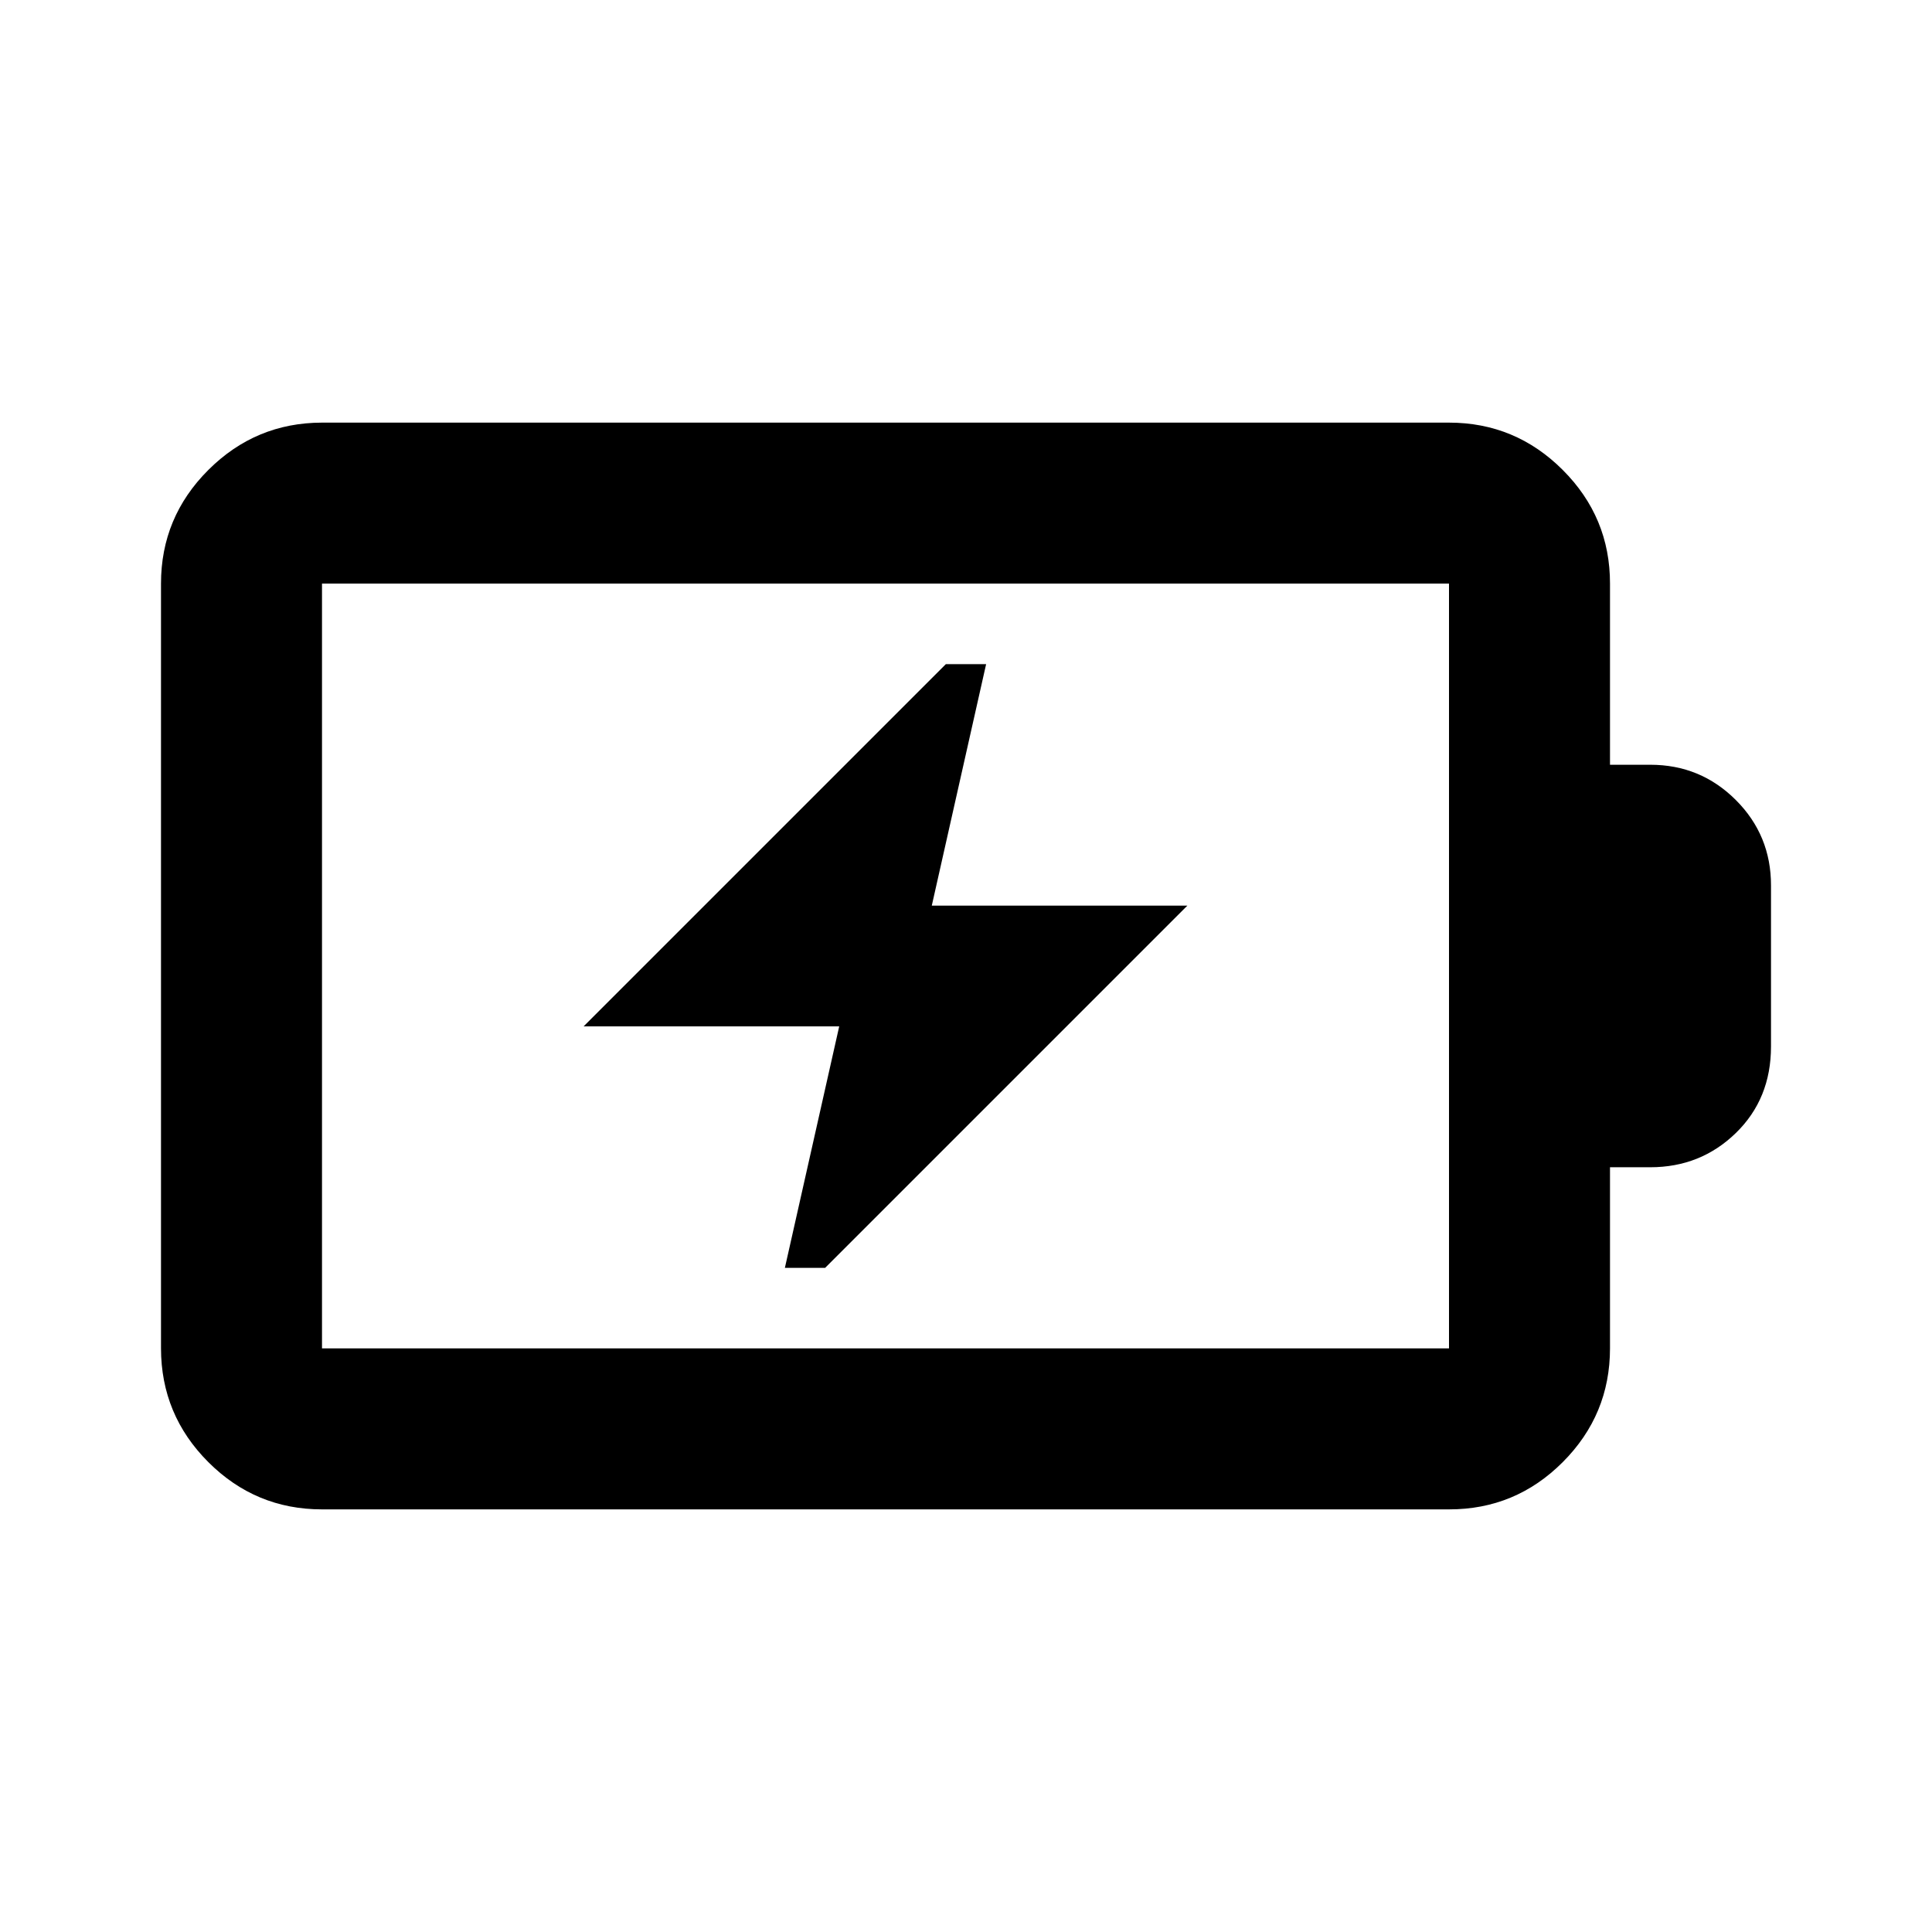
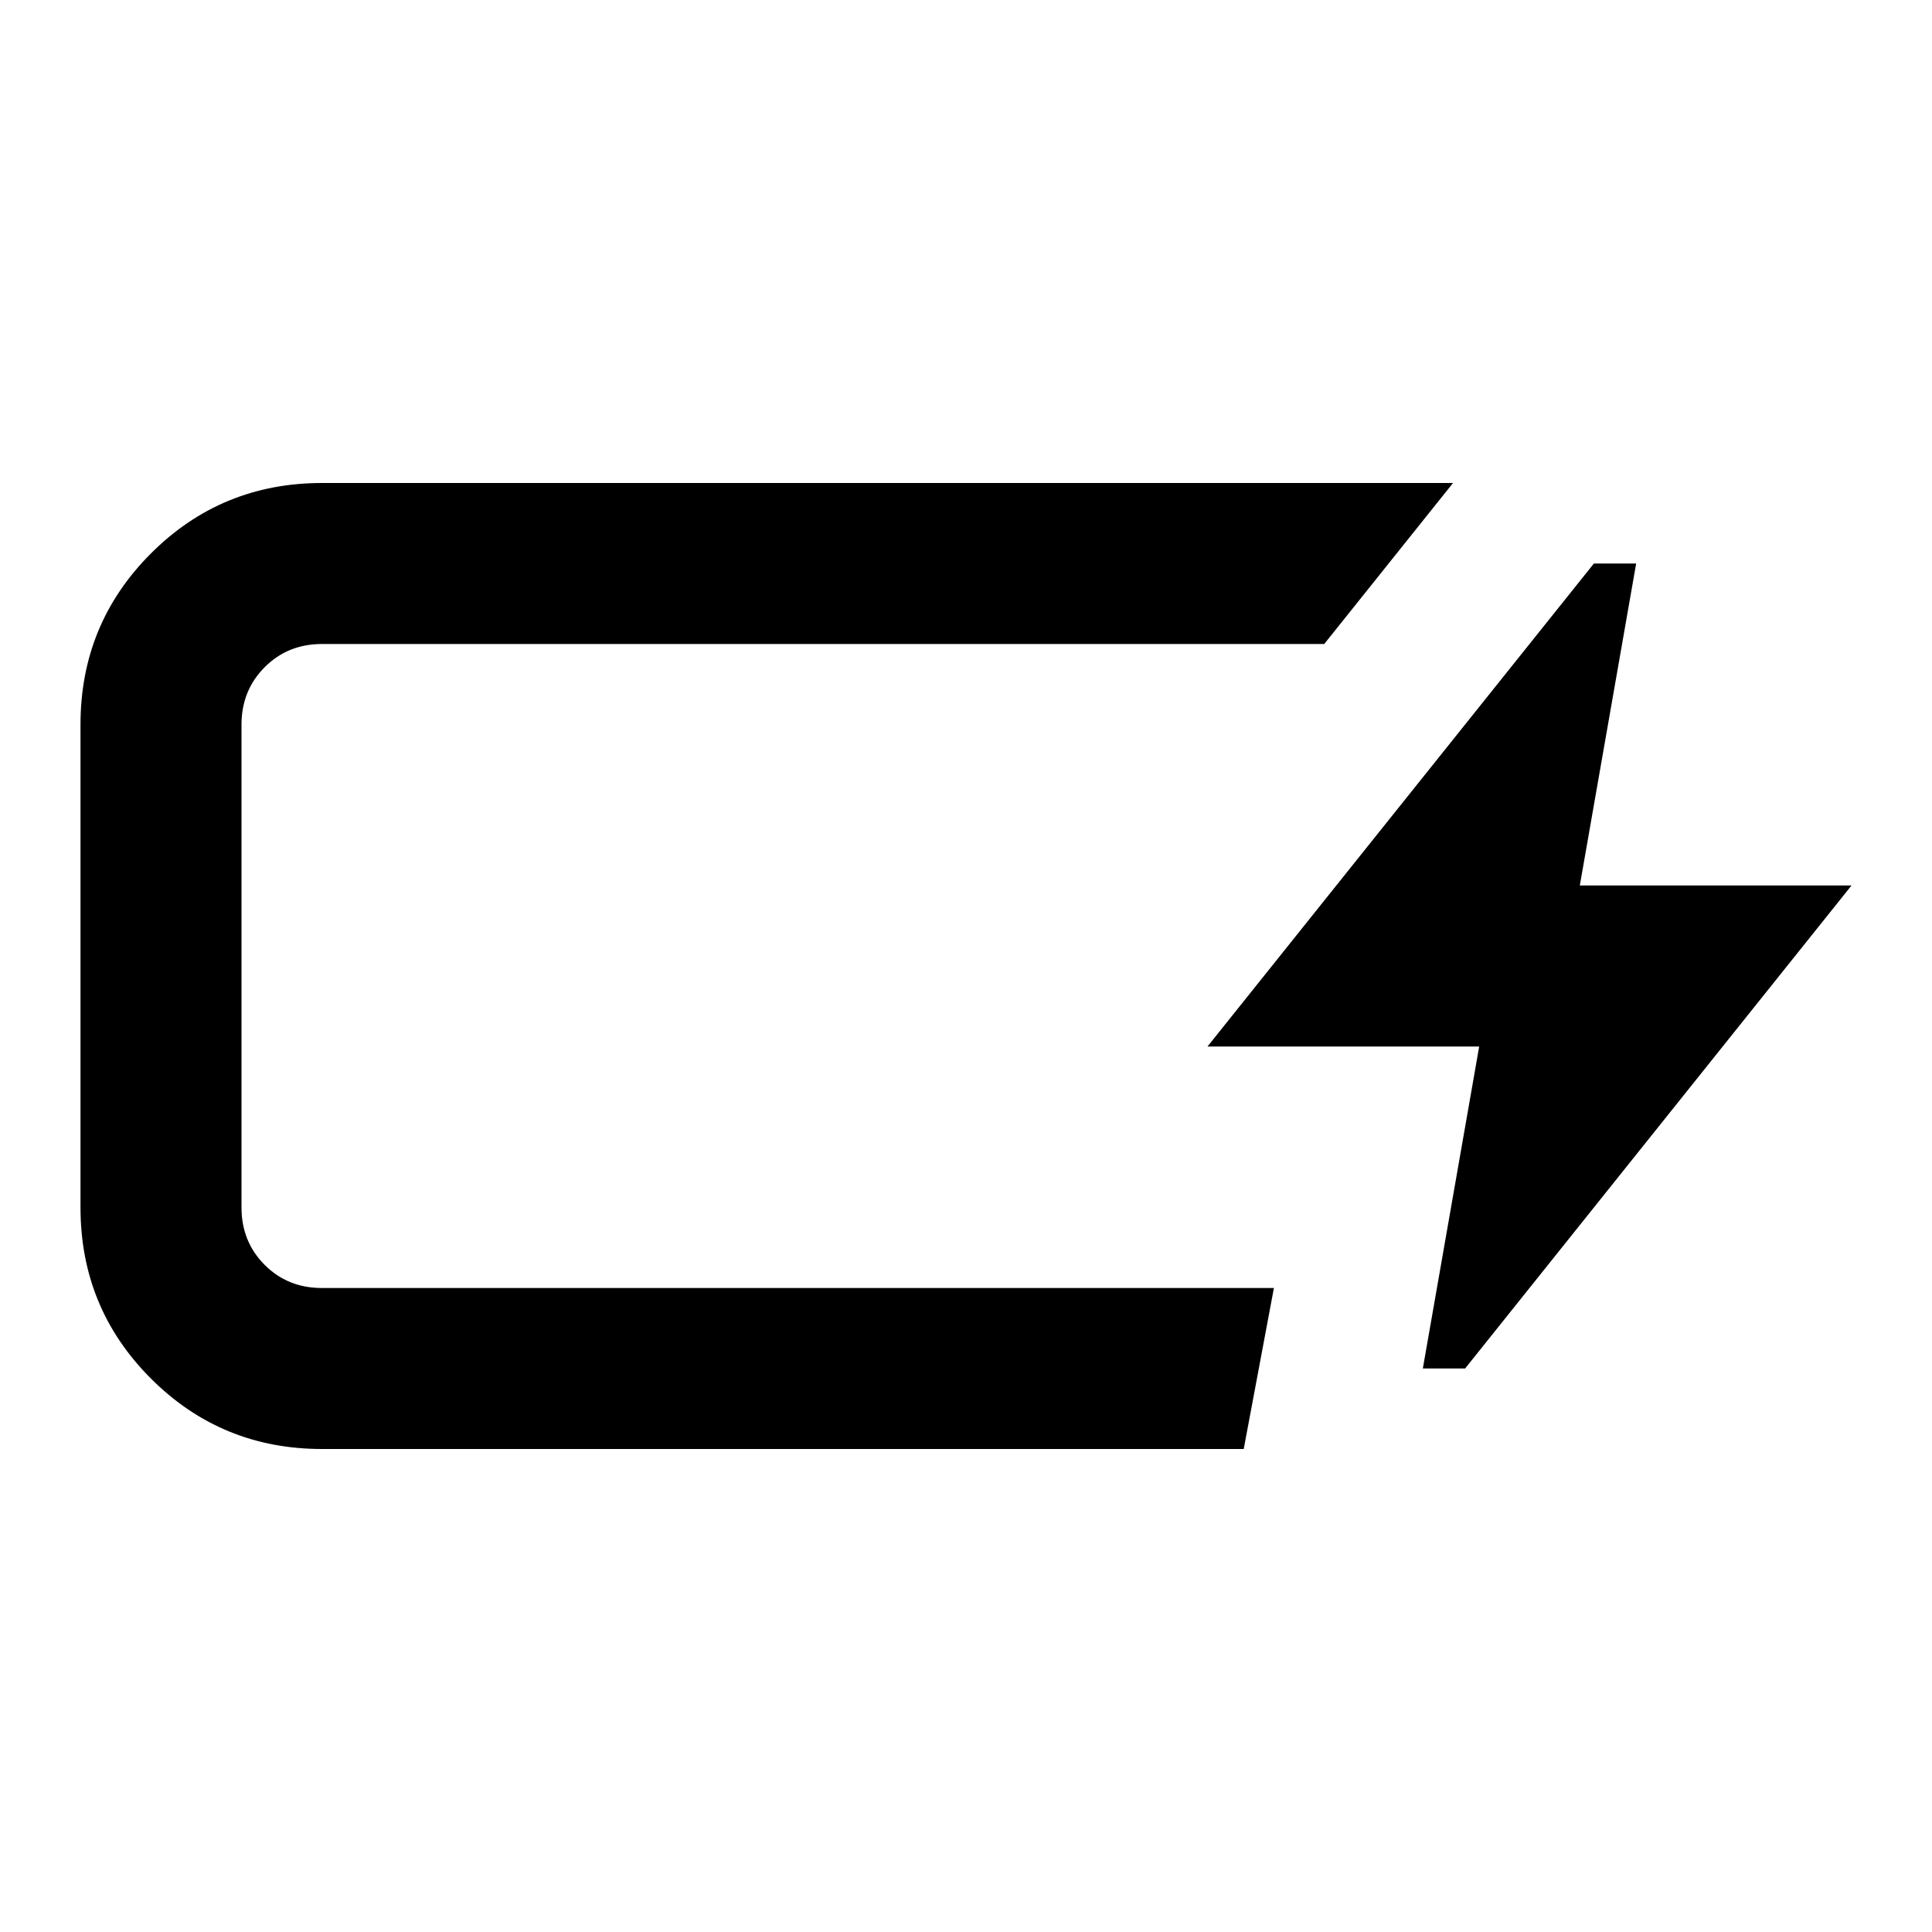
<svg xmlns="http://www.w3.org/2000/svg" viewBox="0 0 24 24" width="24" height="24">
-   <path fill="currentColor" d="M9.75 15.75h.5l4.5-4.5h-3.175l.675-3h-.5l-4.5 4.5h3.175zm-5.75 1h14v-9.5H4zm0 2q-.825 0-1.412-.587T2 16.75v-9.5q0-.825.588-1.412T4 5.25h14q.825 0 1.413.588T20 7.25V9.5h.5q.625 0 1.063.438T22 11v2q0 .65-.437 1.075T20.5 14.5H20v2.25q0 .825-.587 1.413T18 18.75zm0-2v-9.5z" />
+   <path fill="currentColor" d="M4 18q-1.25 0-2.125-.875T1 15V9q0-1.25.875-2.125T4 6h14.05l-1.6 2H4q-.425 0-.712.288T3 9v6q0 .425.288.713T4 16h11.825l-.375 2zm-1-2V8zm14.675 1l.7-4H15l4.8-6h.525l-.7 4H23l-4.8 6z" />
</svg>
